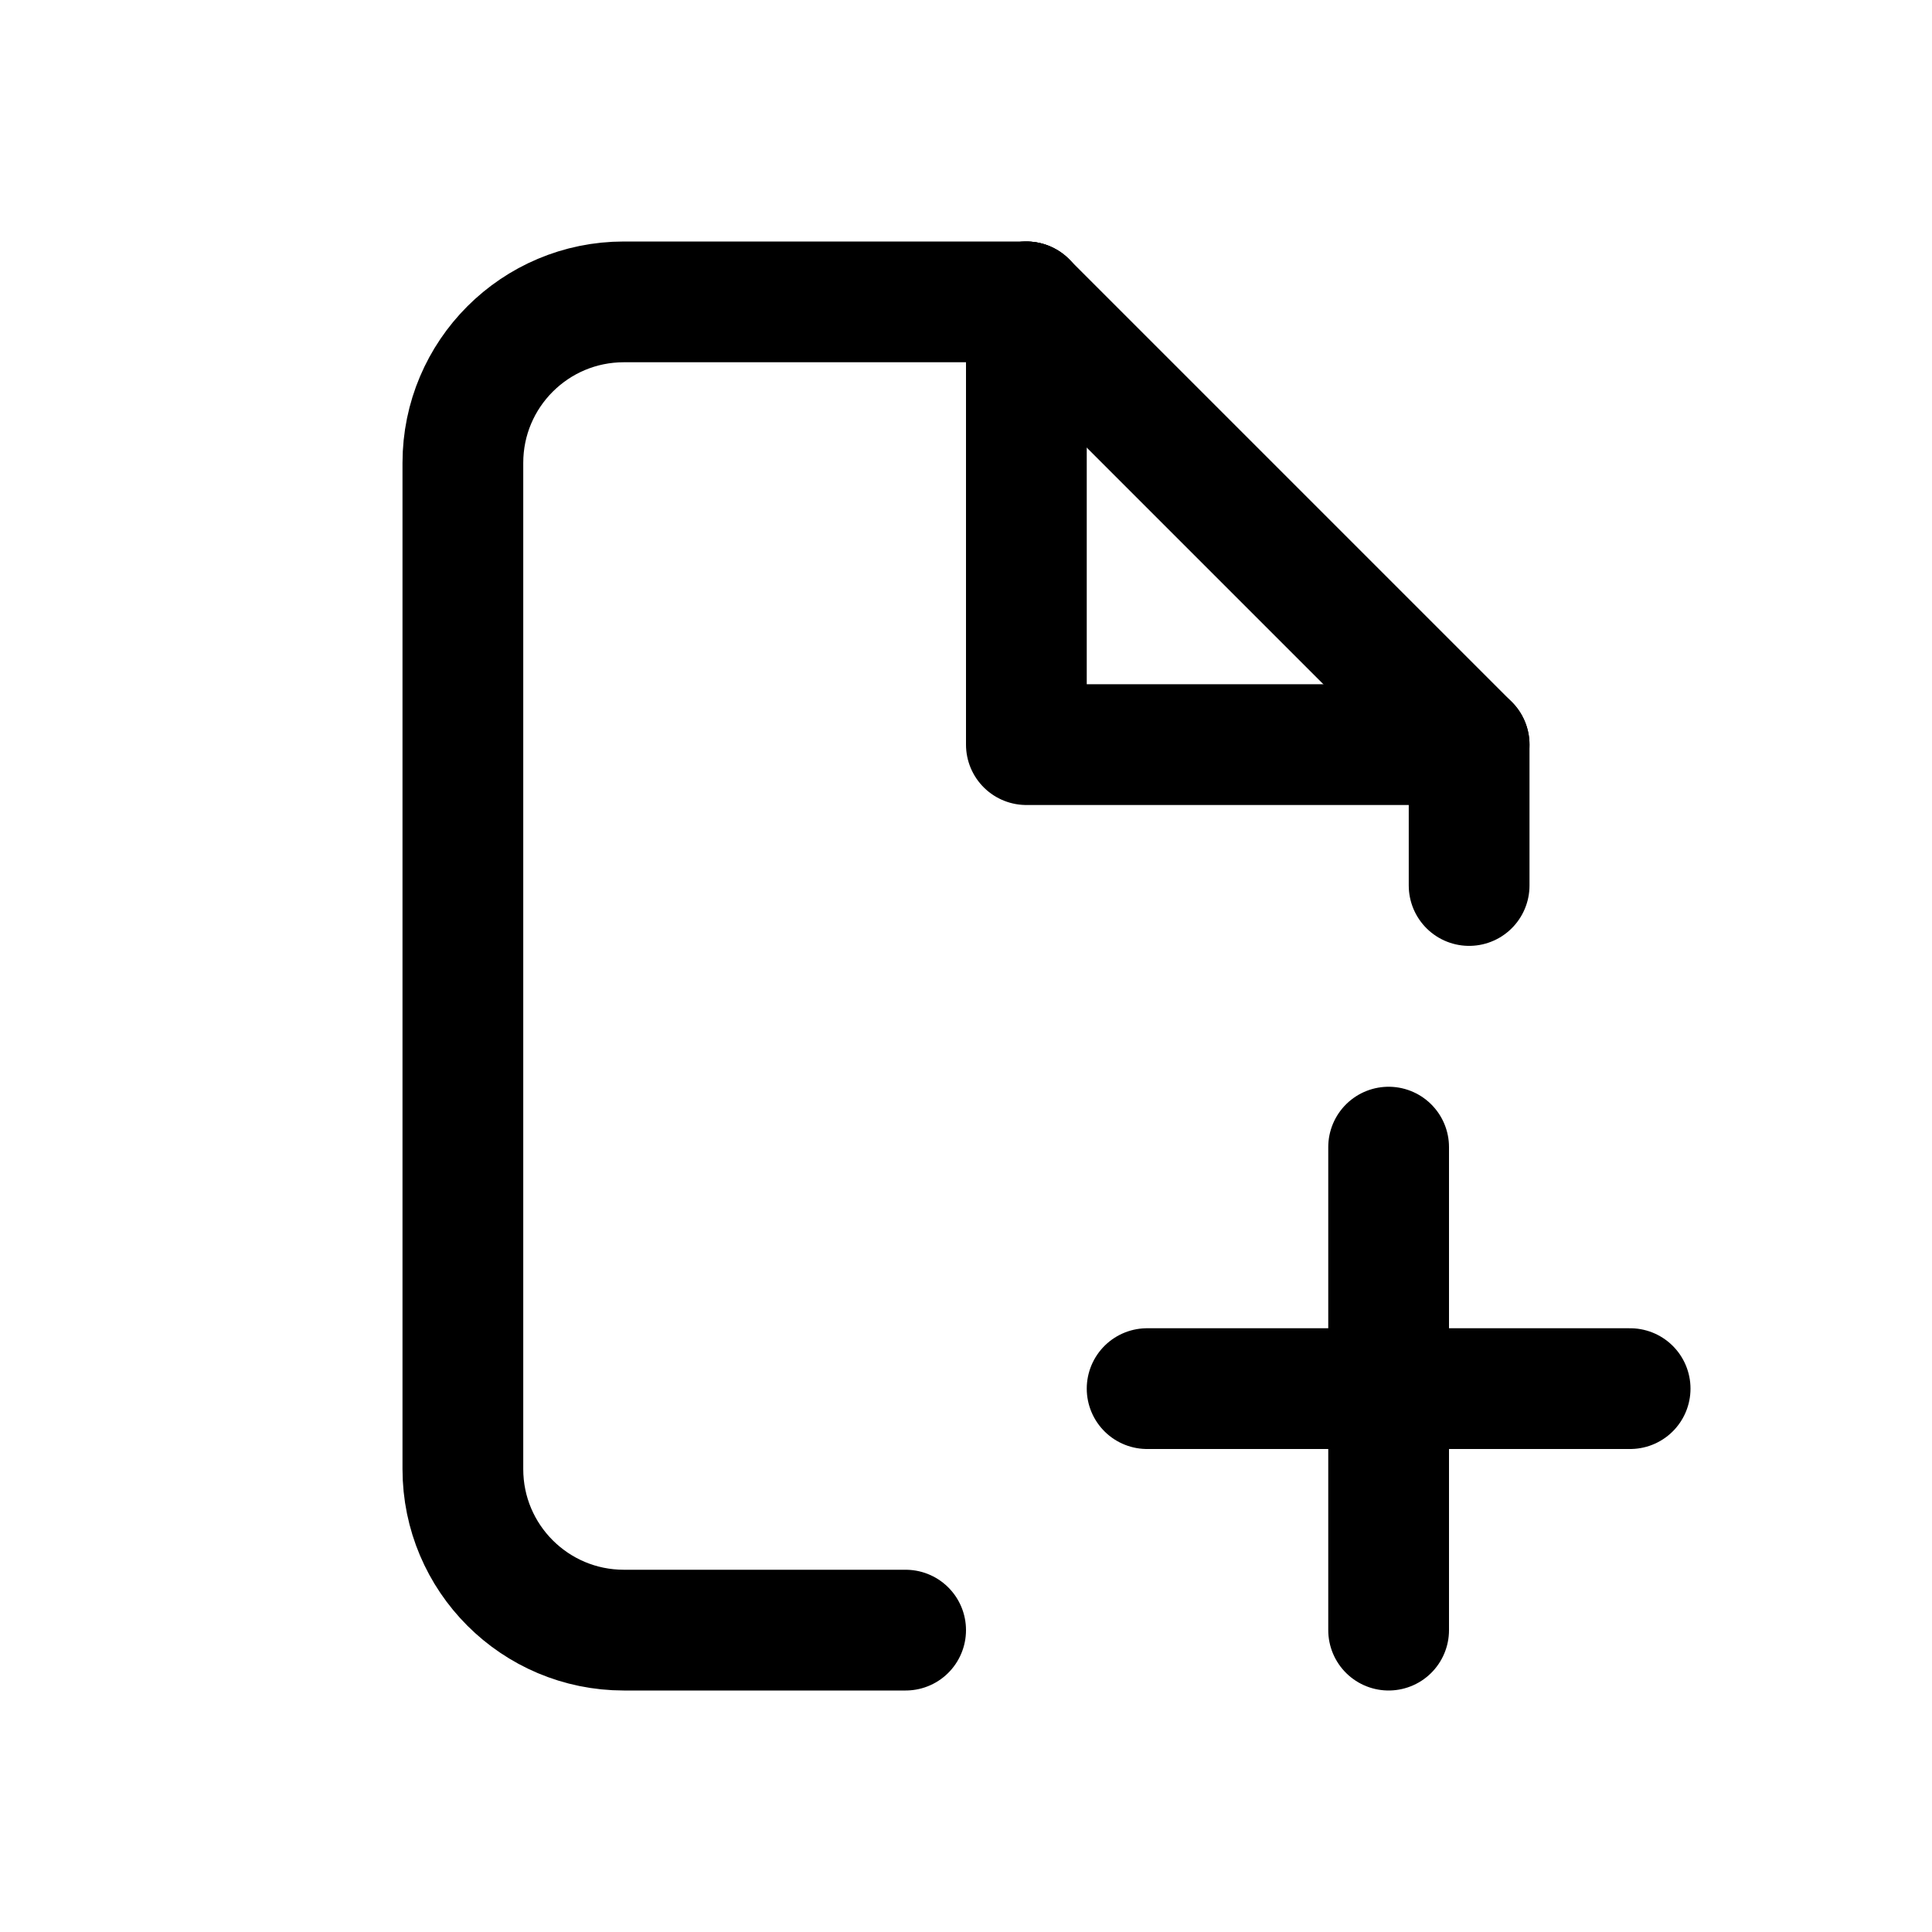
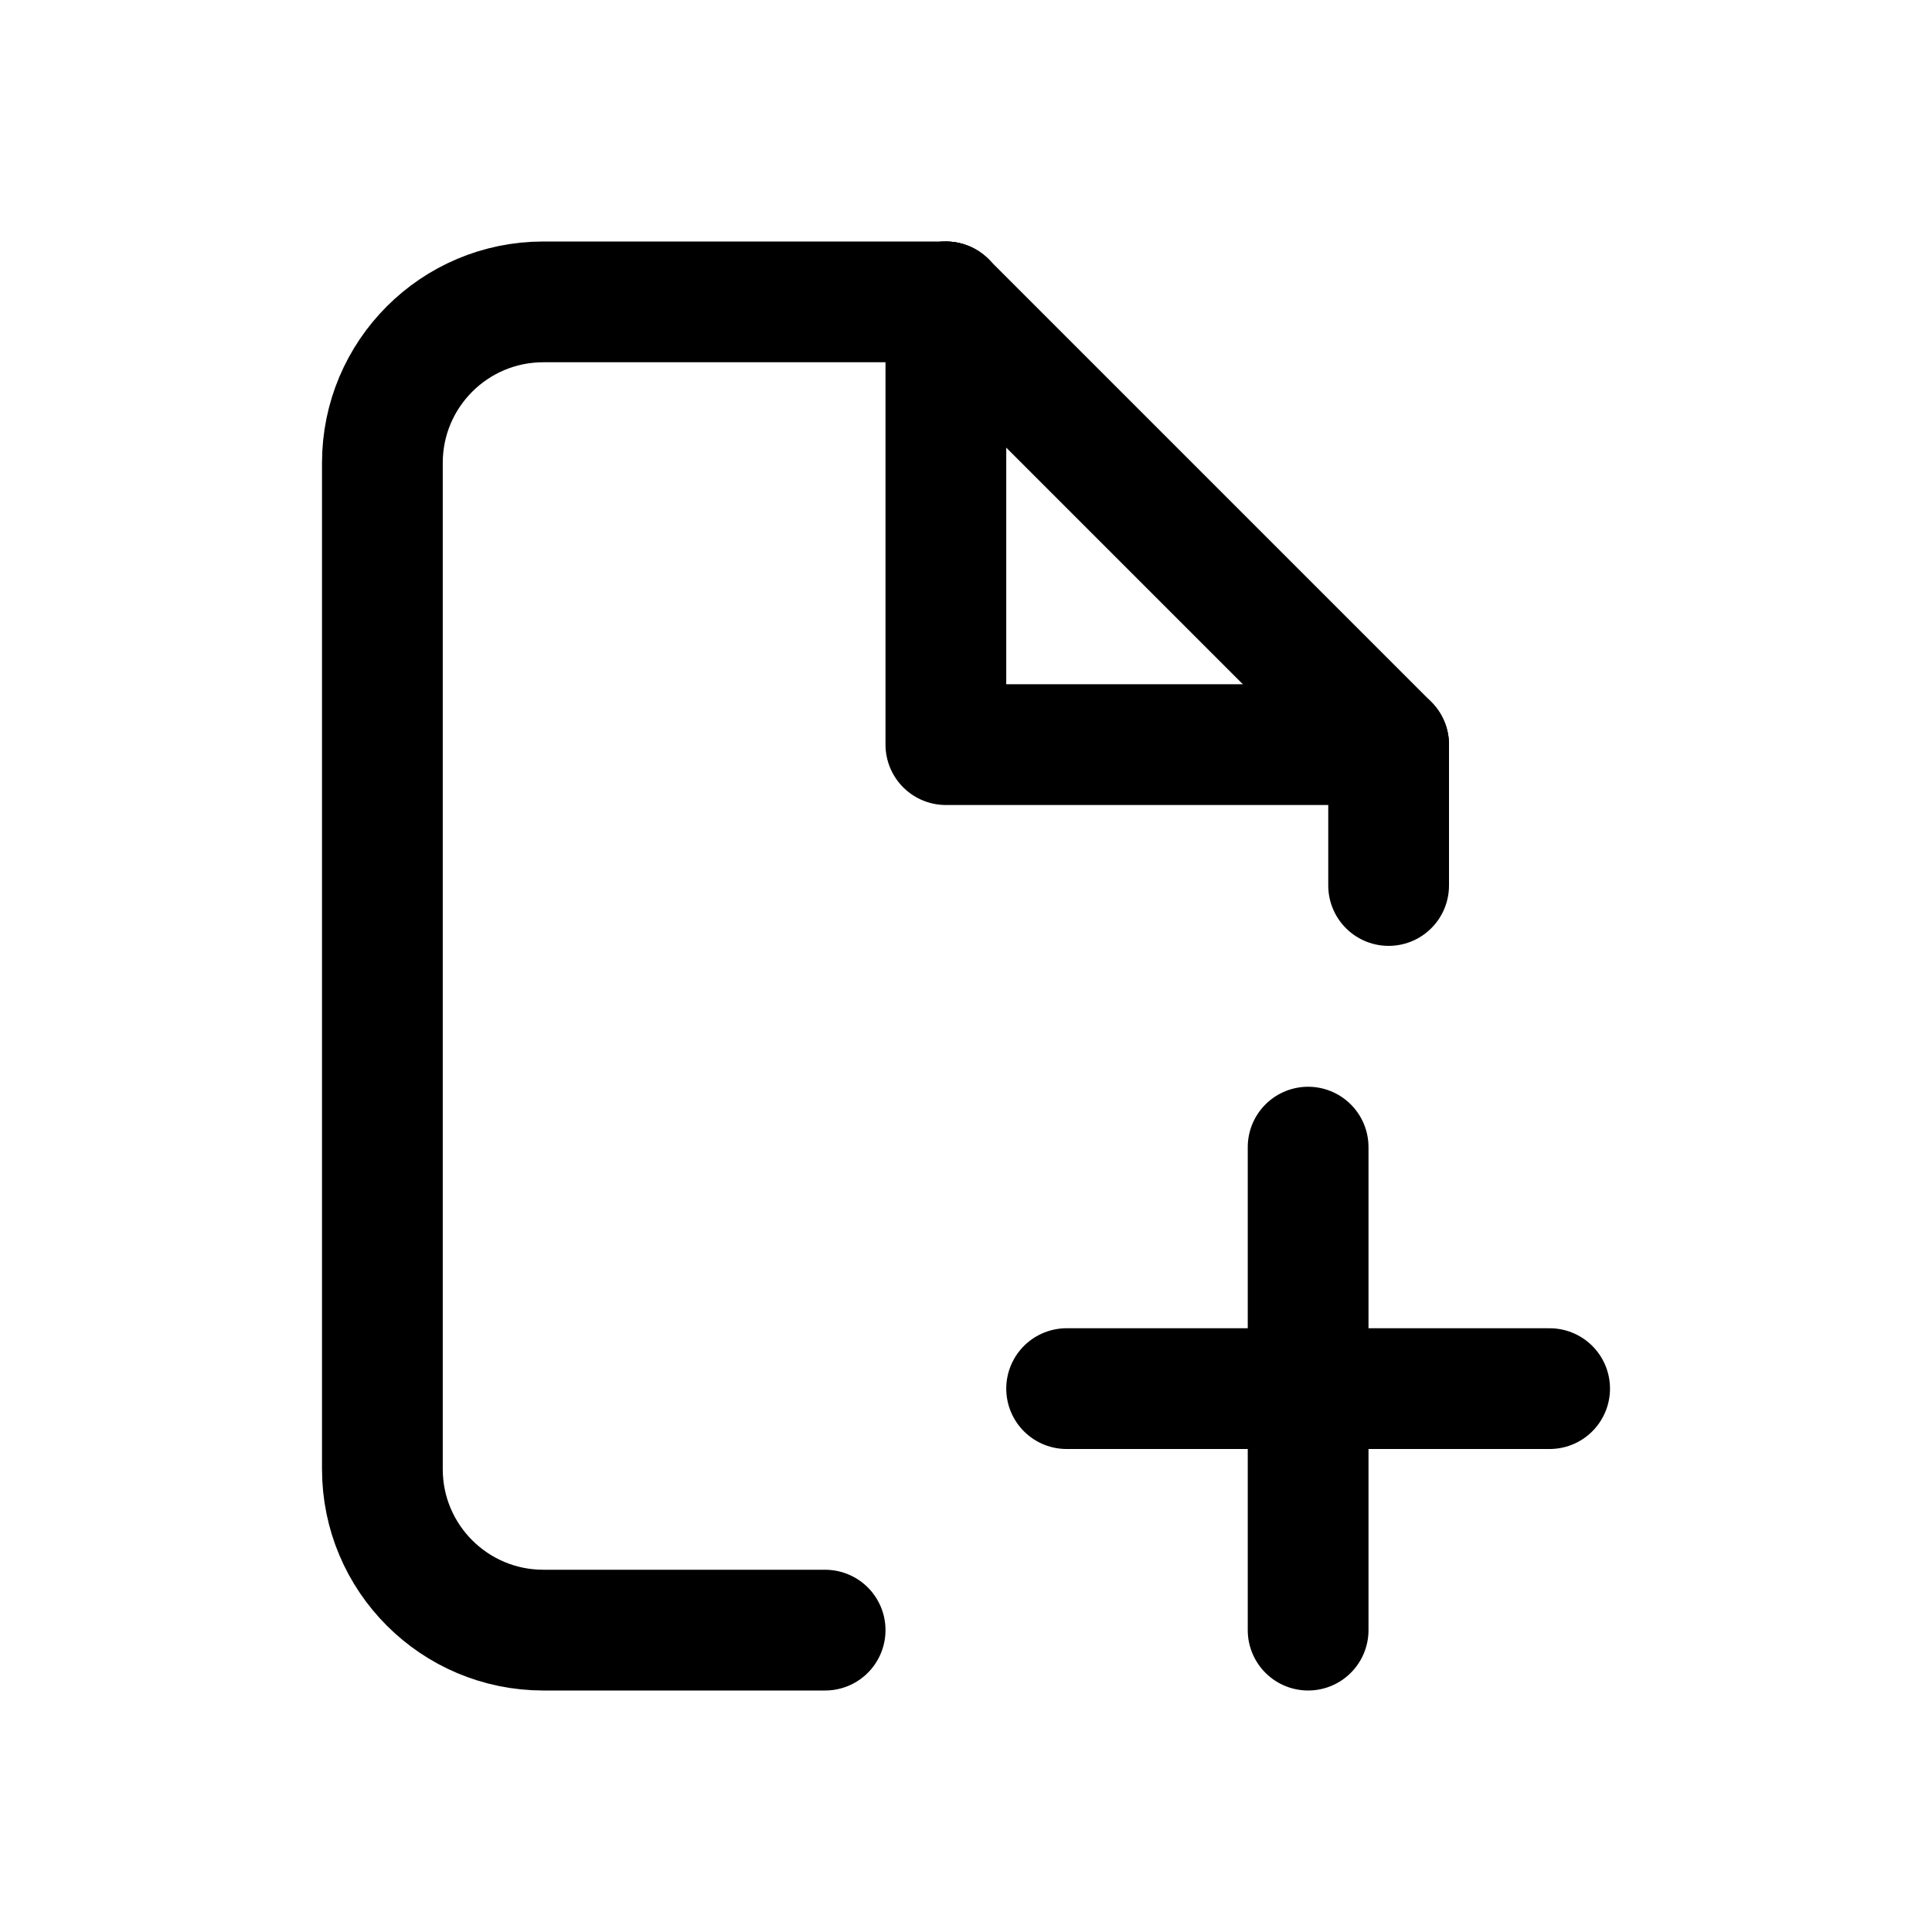
<svg xmlns="http://www.w3.org/2000/svg" viewBox="0 0 24 24" fill="none" stroke="currentColor" stroke-width="1.5" stroke-linecap="round" stroke-linejoin="round">
-   <path d="M12.75 3.75H7.75a2 2 0 0 0-2 2v12.5a2 2 0 0 0 2 2h3.5" />
-   <path d="M12.75 3.75V9.25h5.5" />
-   <path d="M12.75 3.75l5.5 5.5V11" />
-   <path d="M17.25 14.25v6" />
-   <path d="M14.25 17.25h6" />
+   <g transform="translate(-1 0)">
+     <path d="M12.75 3.75H7.75a2 2 0 0 0-2 2v12.5a2 2 0 0 0 2 2h3.5" />
+     <path d="M12.75 3.75V9.25h5.5" />
+     <path d="M12.75 3.75l5.5 5.5V11" />
+     <path d="M17.25 14.25v6" />
+     <path d="M14.25 17.25h6" />
+   </g>
</svg>
